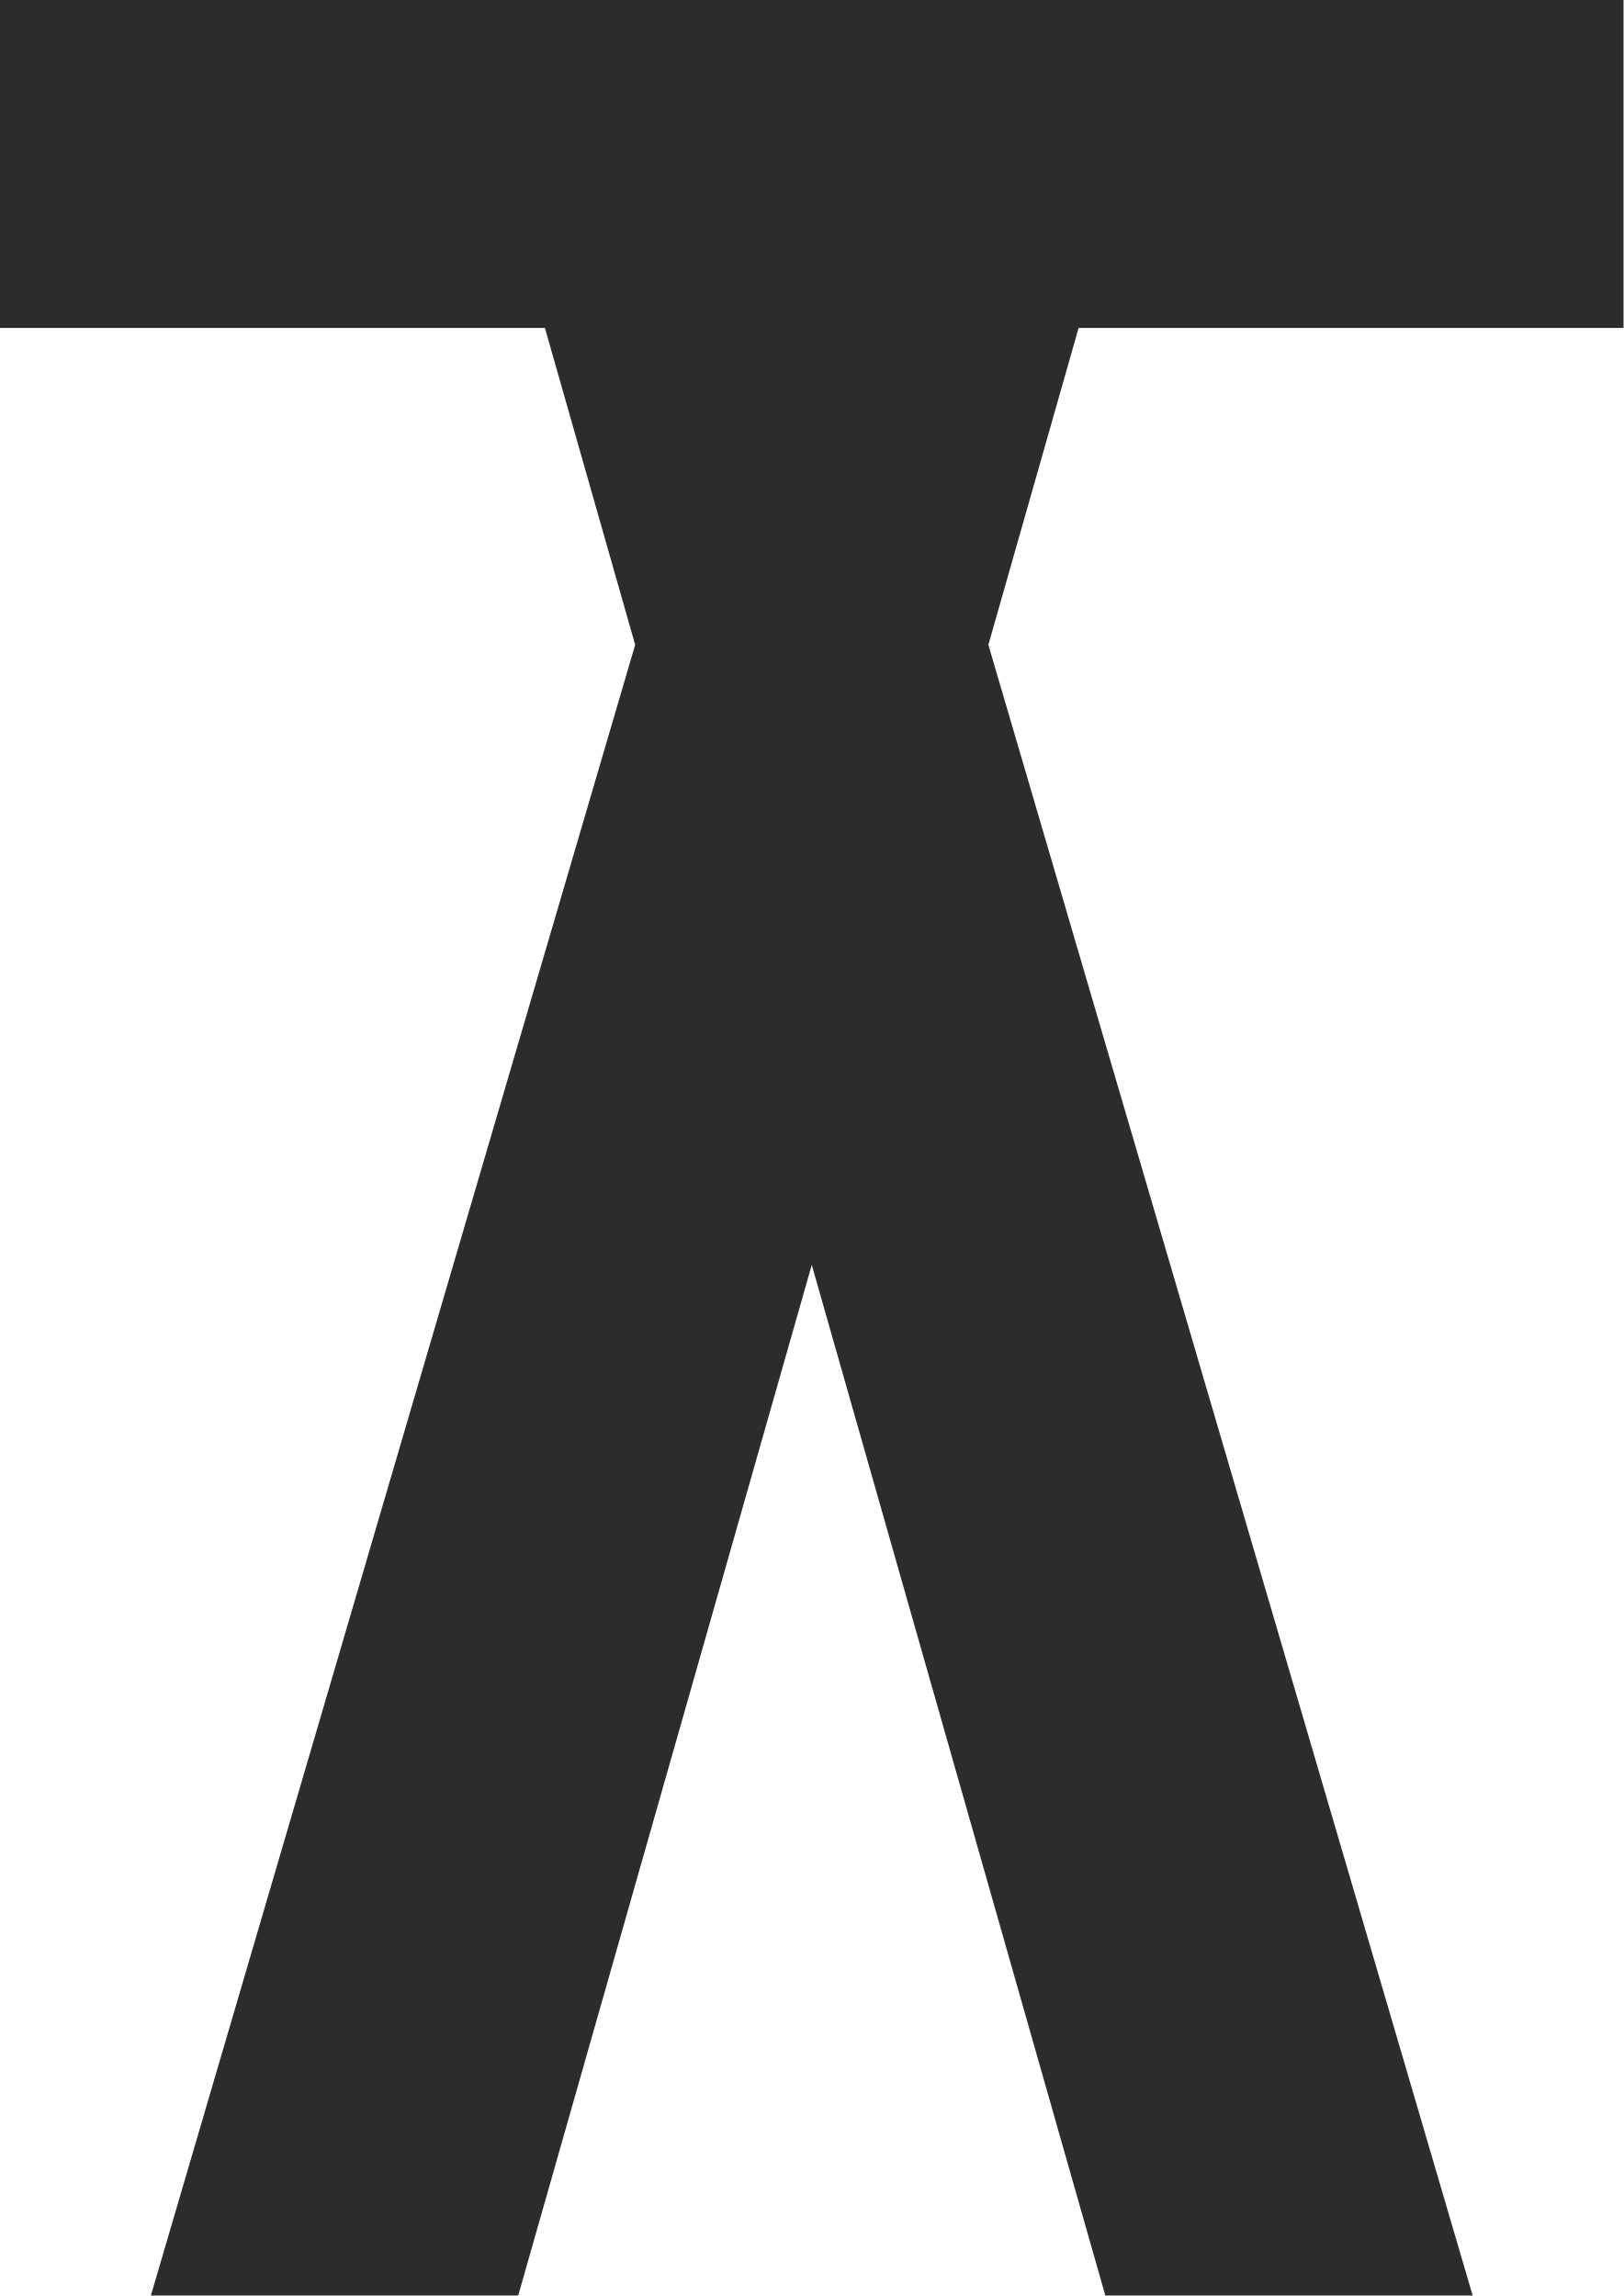
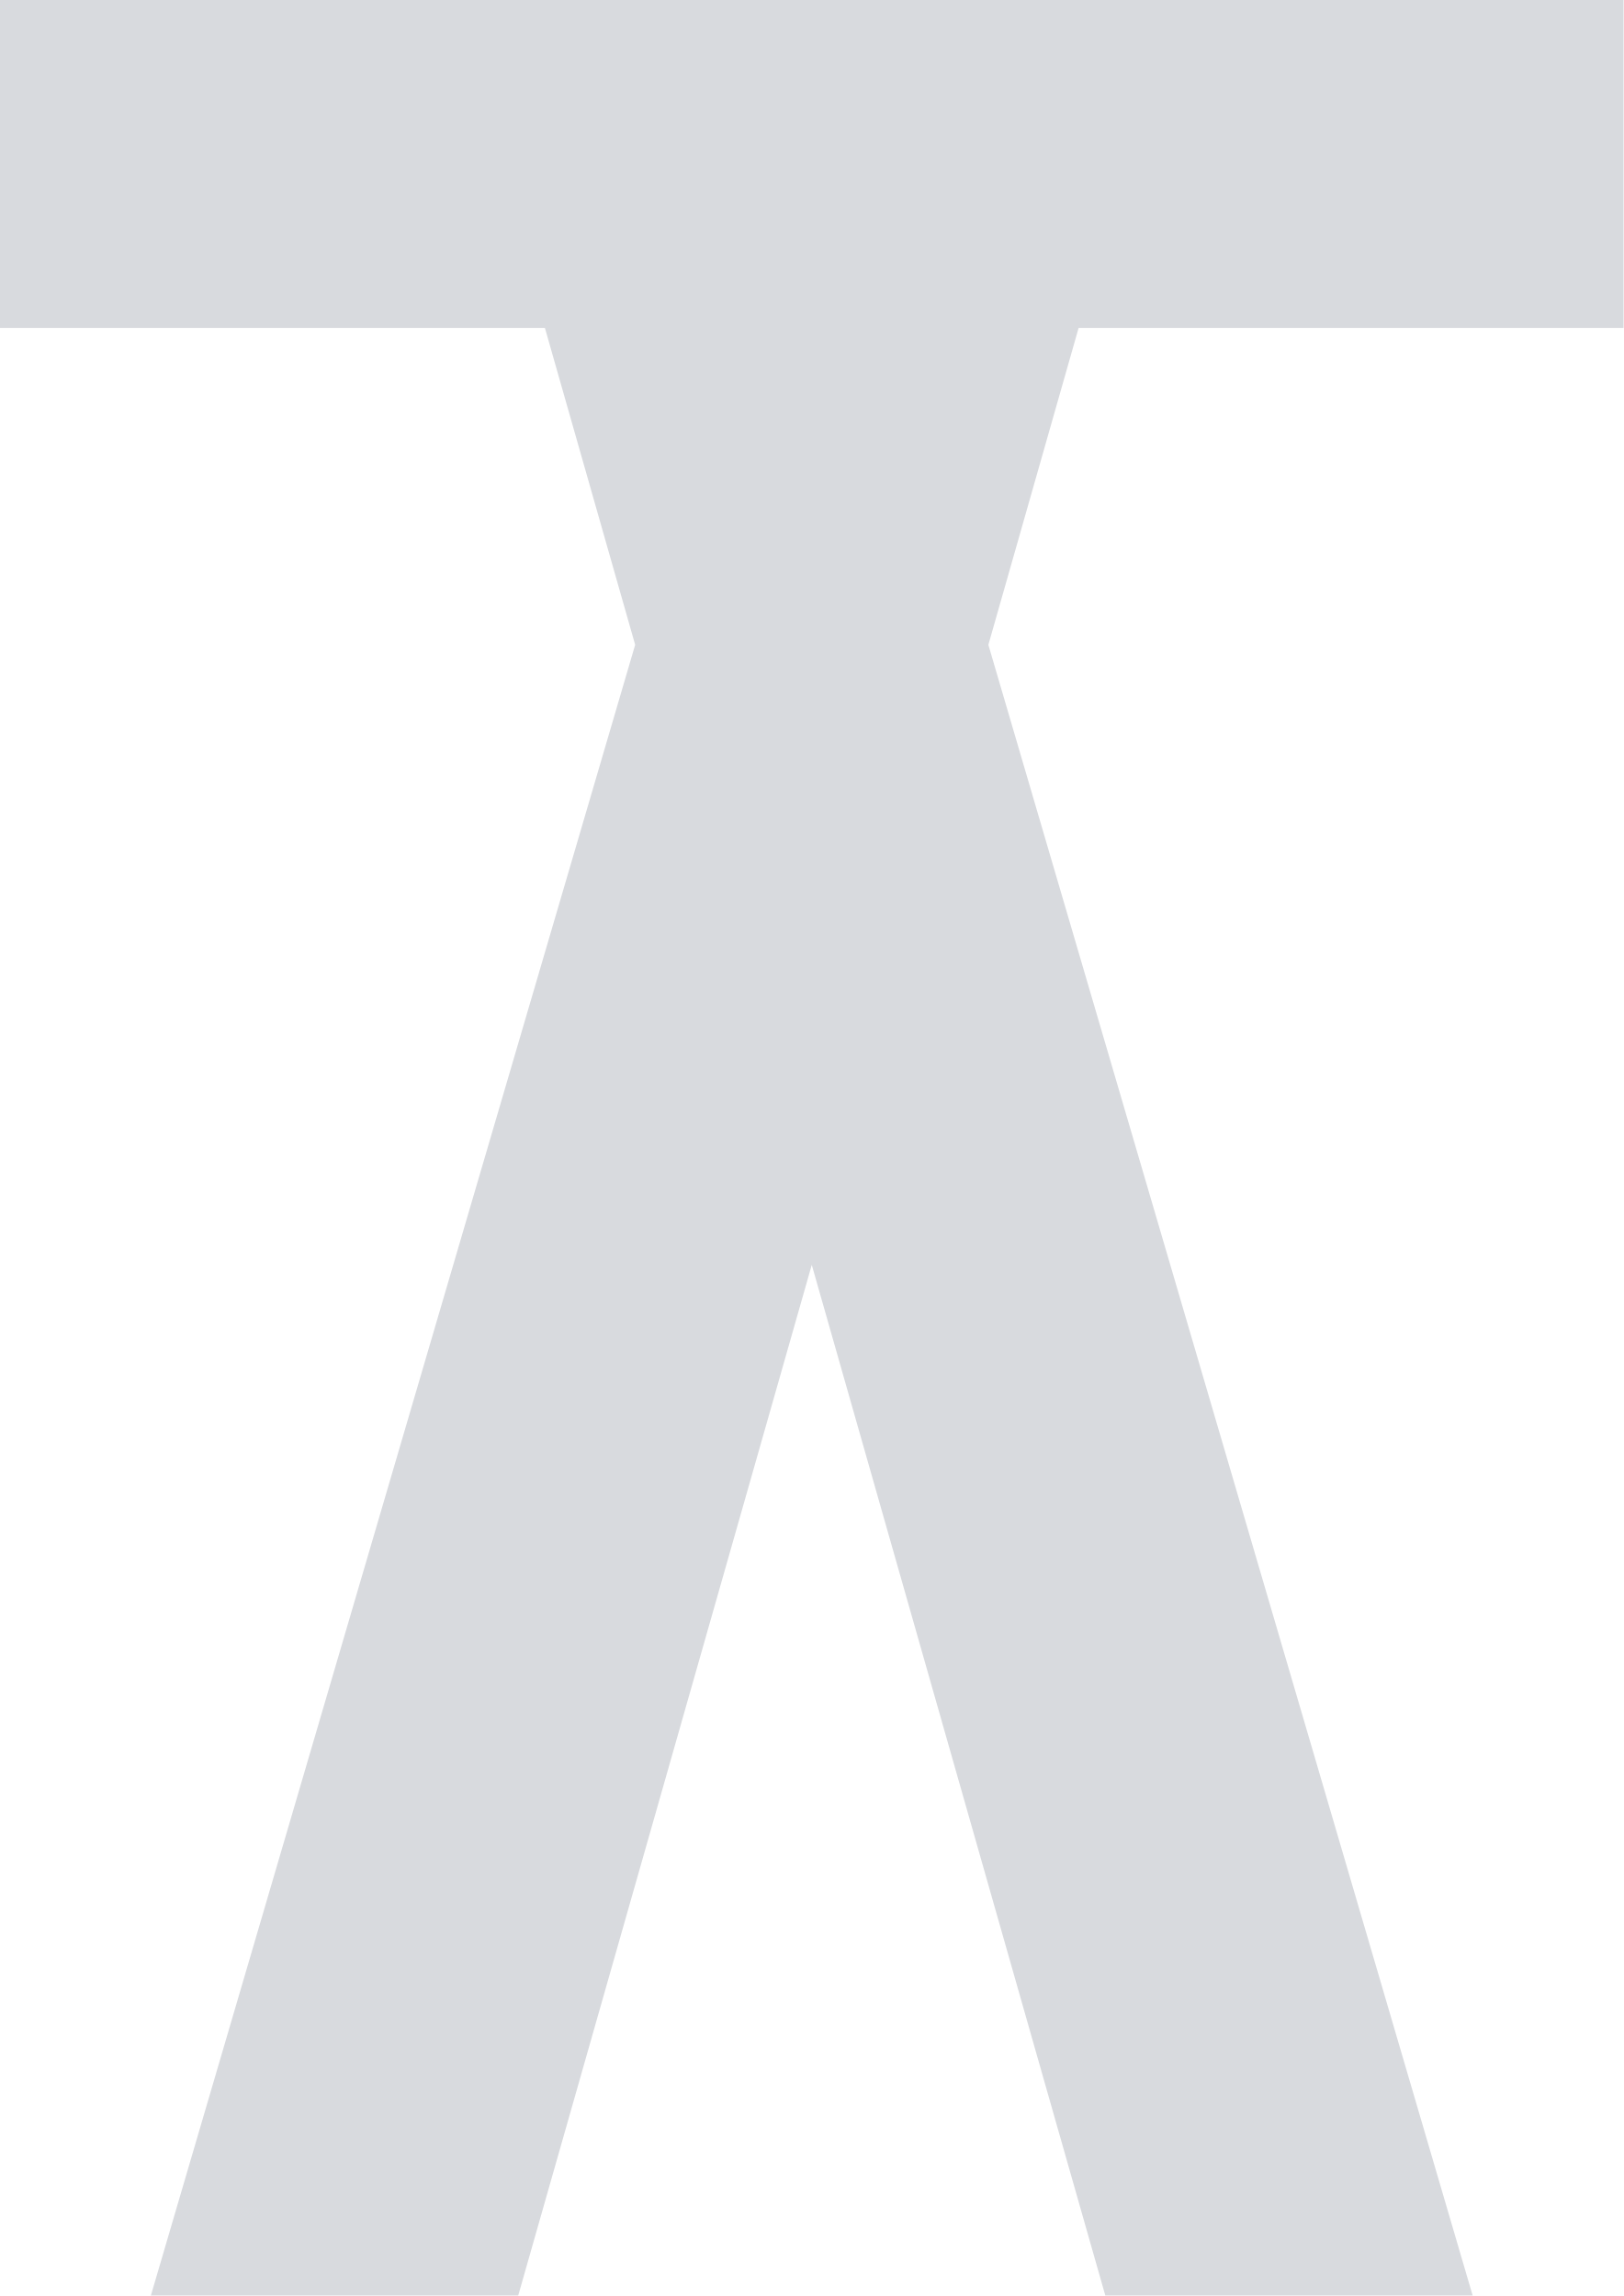
<svg xmlns="http://www.w3.org/2000/svg" width="100%" height="100%" viewBox="0 0 2269 3209" version="1.1" xml:space="preserve" style="fill-rule:evenodd;clip-rule:evenodd;stroke-linejoin:round;stroke-miterlimit:2;">
-   <g transform="matrix(1,0,0,1,-864.948,-478)">
-     <g transform="matrix(1,0,0,1,141.115,407.333)">
-       <path d="M1485.3,529L723.833,529L723.833,70.667L2992.58,70.667L2992.58,529L2231.11,529L2104.99,971.879L2781.75,3279L2268.42,3279L1858.21,1838.5L1448,3279L934.667,3279L1611.42,971.879L1485.3,529Z" style="fill:rgb(43,44,44);" />
+   <g transform="matrix(1,0,0,1,-723.833,-70.667)">
+     <g>
+       <path d="M1485.3,529L723.833,529L723.833,70.667L2992.58,70.667L2992.58,529L2231.11,529L2104.99,971.879L2781.75,3279L2268.42,3279L1858.21,1838.5L1448,3279L934.667,3279L1611.42,971.879L1485.3,529Z" style="fill:rgb(216,218,222);" />
    </g>
  </g>
</svg>
